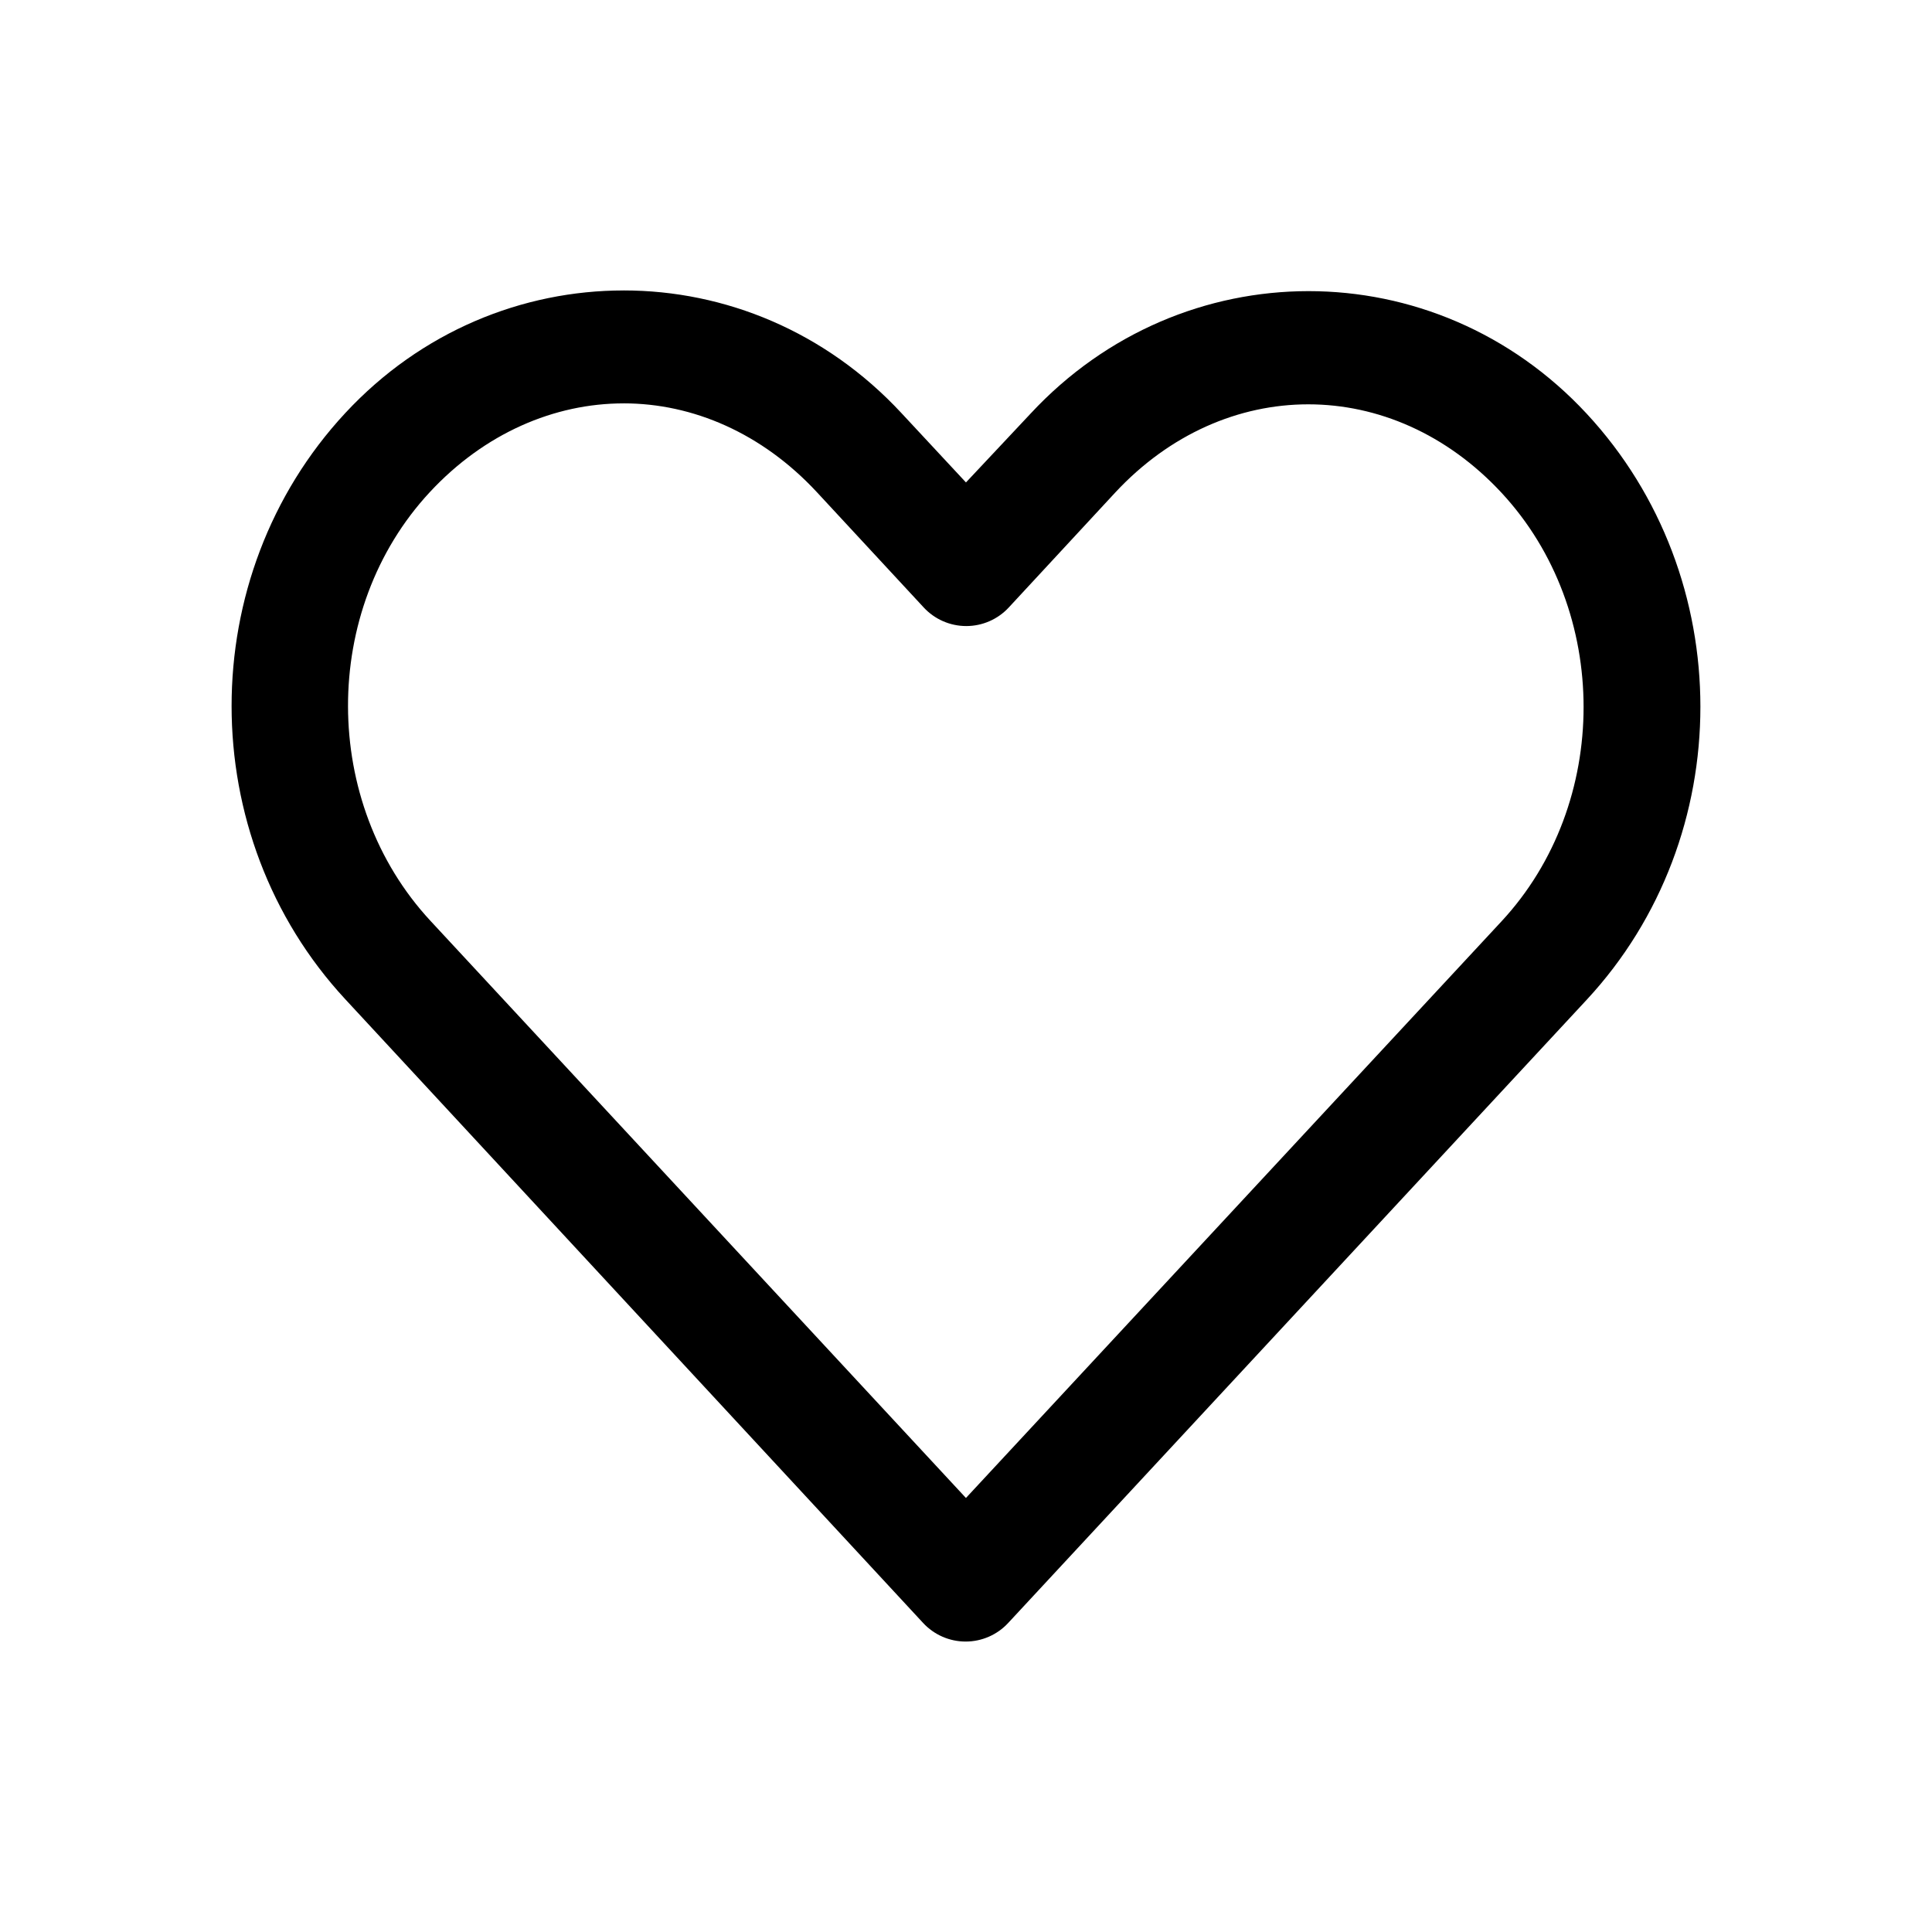
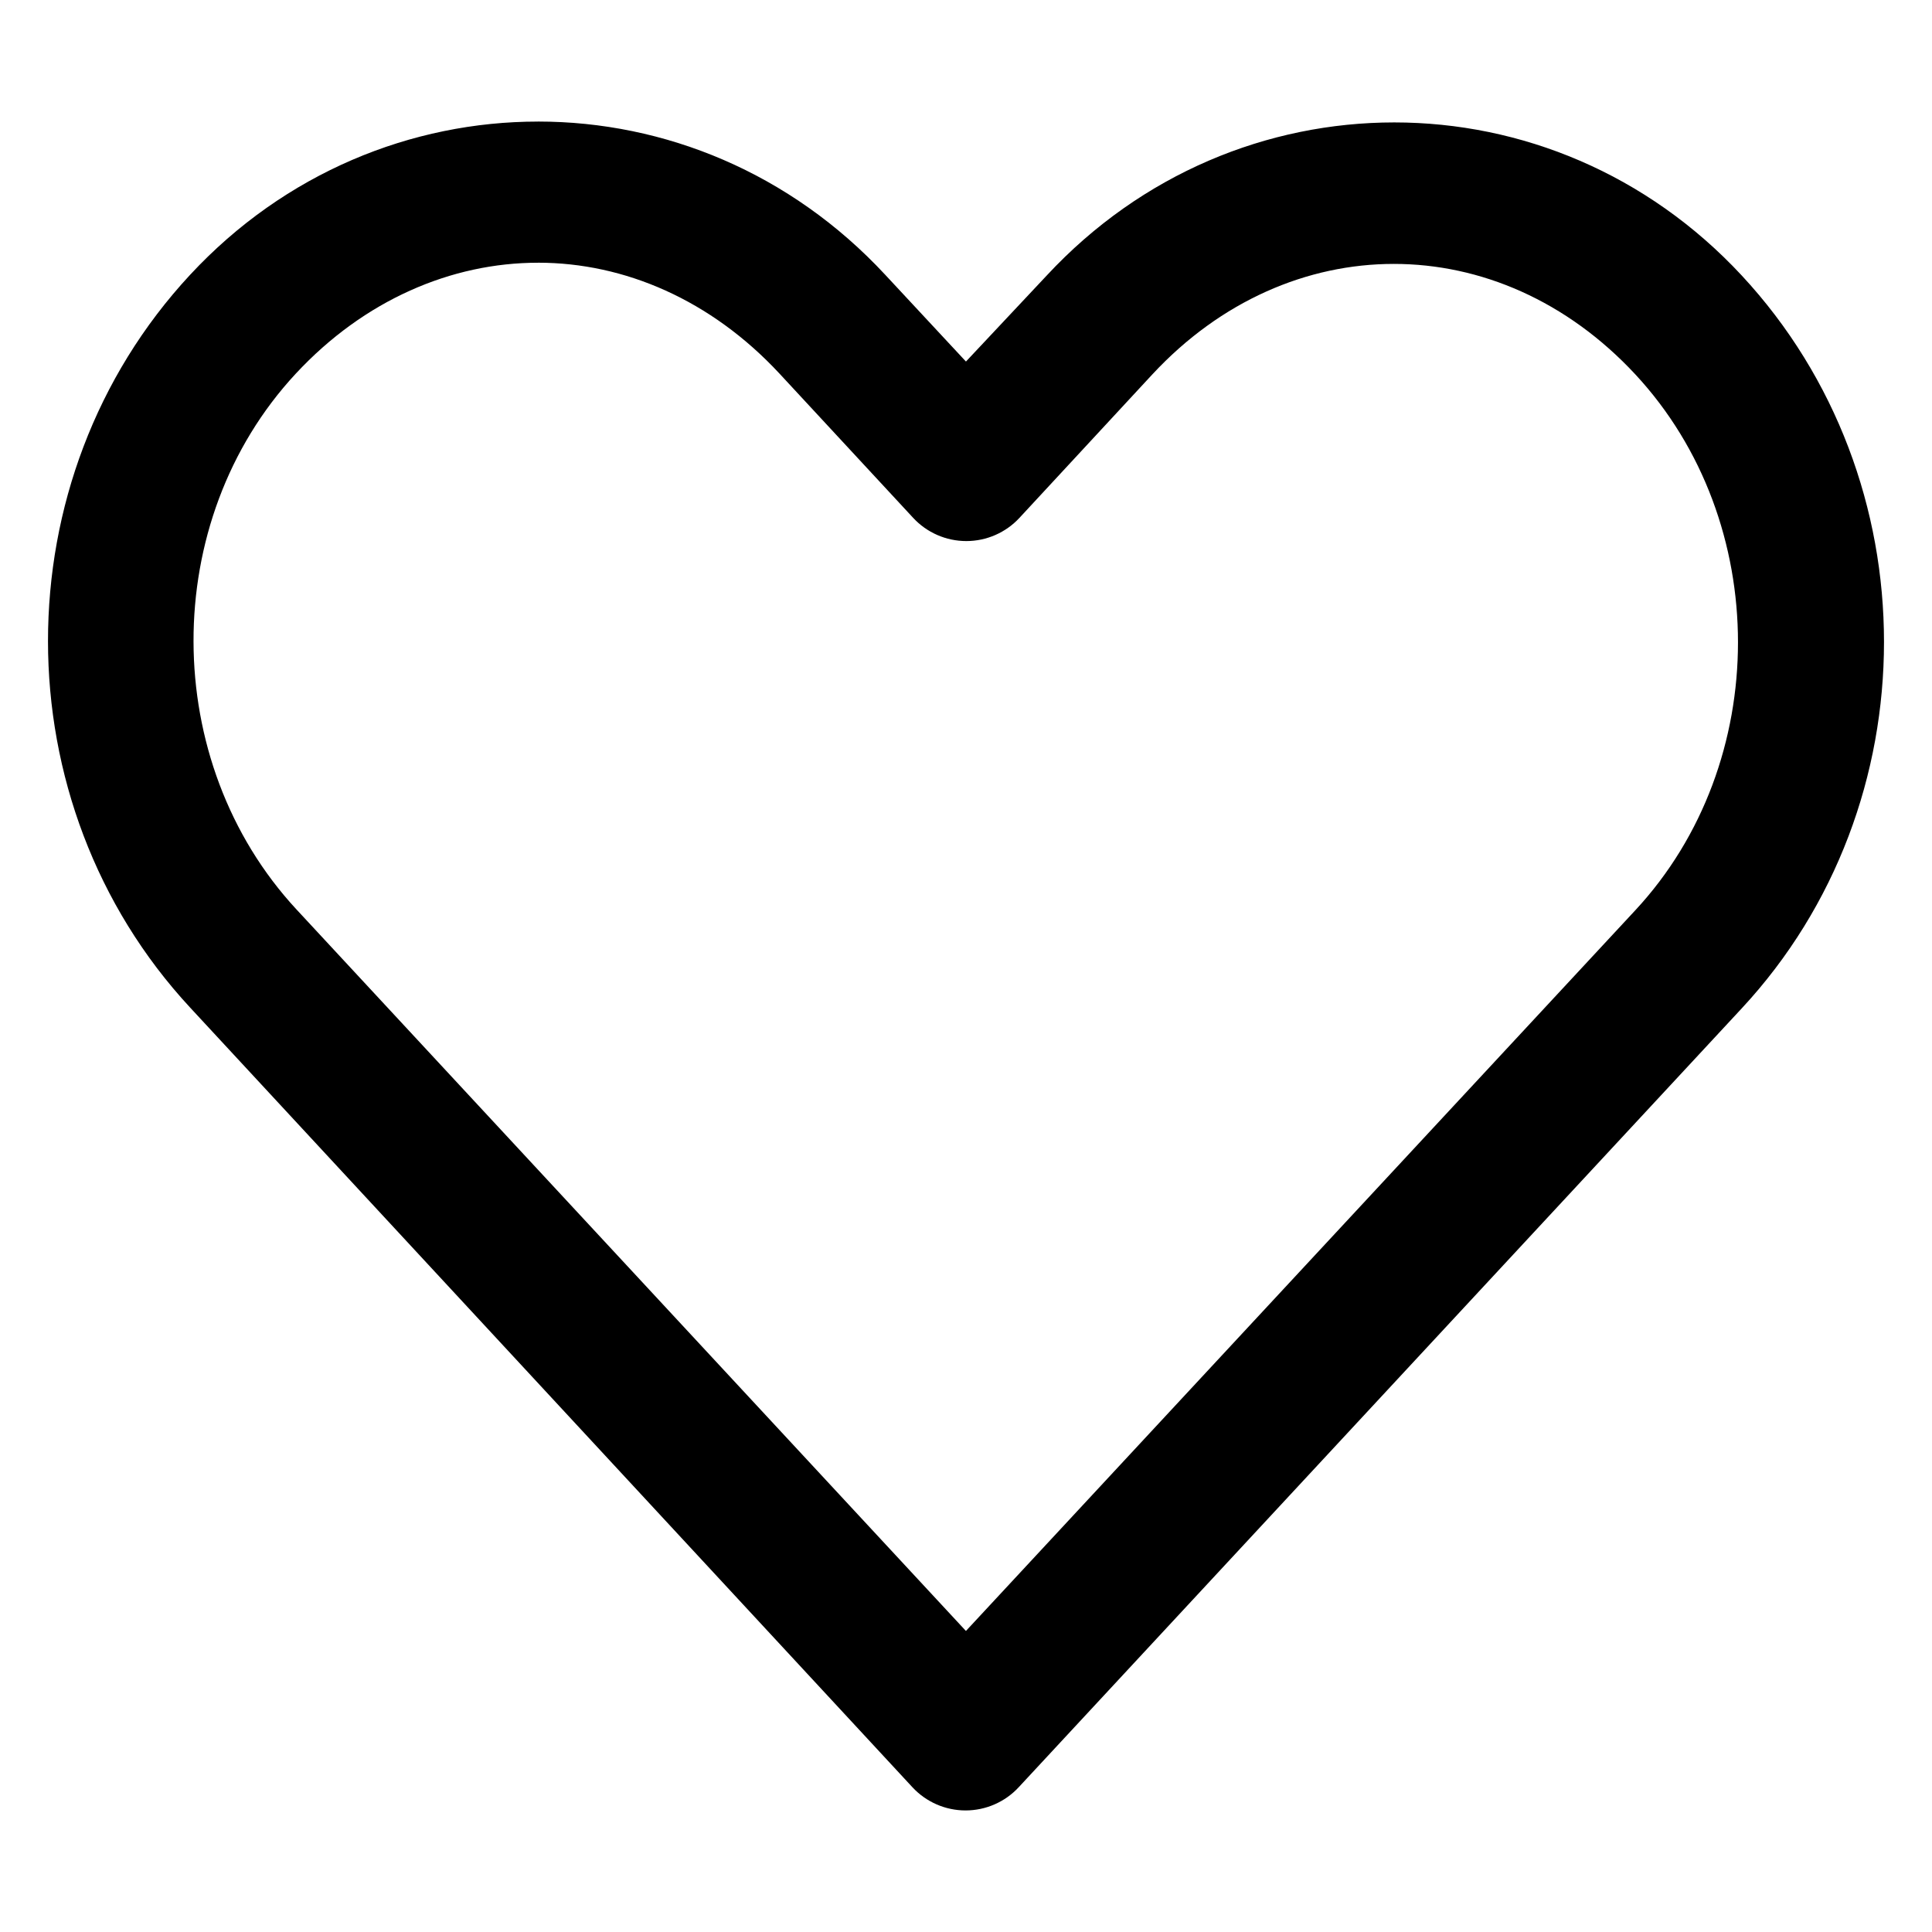
- <svg xmlns="http://www.w3.org/2000/svg" height="100px" width="100px" fill="#000000" version="1.1" x="0px" y="0px" viewBox="0 0 100 100">
+ <svg xmlns="http://www.w3.org/2000/svg" height="100px" width="100px" fill="#000000" version="1.1" x="0px" y="0px" viewBox="10 10 80 80">
  <g transform="translate(0,-952.3622)">
    <path style="text-indent:0;text-transform:none;direction:ltr;block-progression:tb;baseline-shift:baseline;color:#000000;enable-background:accumulate;" d="m 32.279,967.396 c -5.237,0 -10.48,2.117 -14.406,6.344 -7.853,8.452 -7.842,21.886 0,30.344 l 29.906,32.281 a 3,3 0 0 0 4.406,0 c 9.983,-10.746 19.954,-21.504 29.938,-32.25 7.853,-8.452 7.852,-21.891 0,-30.344 -7.852,-8.453 -20.929,-8.453 -28.781,0 l -3.344,3.562 -3.344,-3.594 c -3.926,-4.226 -9.138,-6.344 -14.375,-6.344 z m 0,5.844 c 3.585,0 7.167,1.544 10,4.594 l 5.531,5.969 a 3,3 0 0 0 4.406,0 l 5.5,-5.938 c 5.667,-6.1 14.333,-6.1 20,0 5.667,6.1 5.667,16.088 0,22.188 -9.245,9.952 -18.473,19.892 -27.719,29.844 l -27.719,-29.875 c -5.664,-6.108 -5.698,-16.088 -0.031,-22.187 2.833,-3.05 6.446,-4.594 10.031,-4.594 z" fill="#000000" fill-opacity="1" stroke="none" marker="none" visibility="visible" display="inline" overflow="visible" />
  </g>
</svg>
